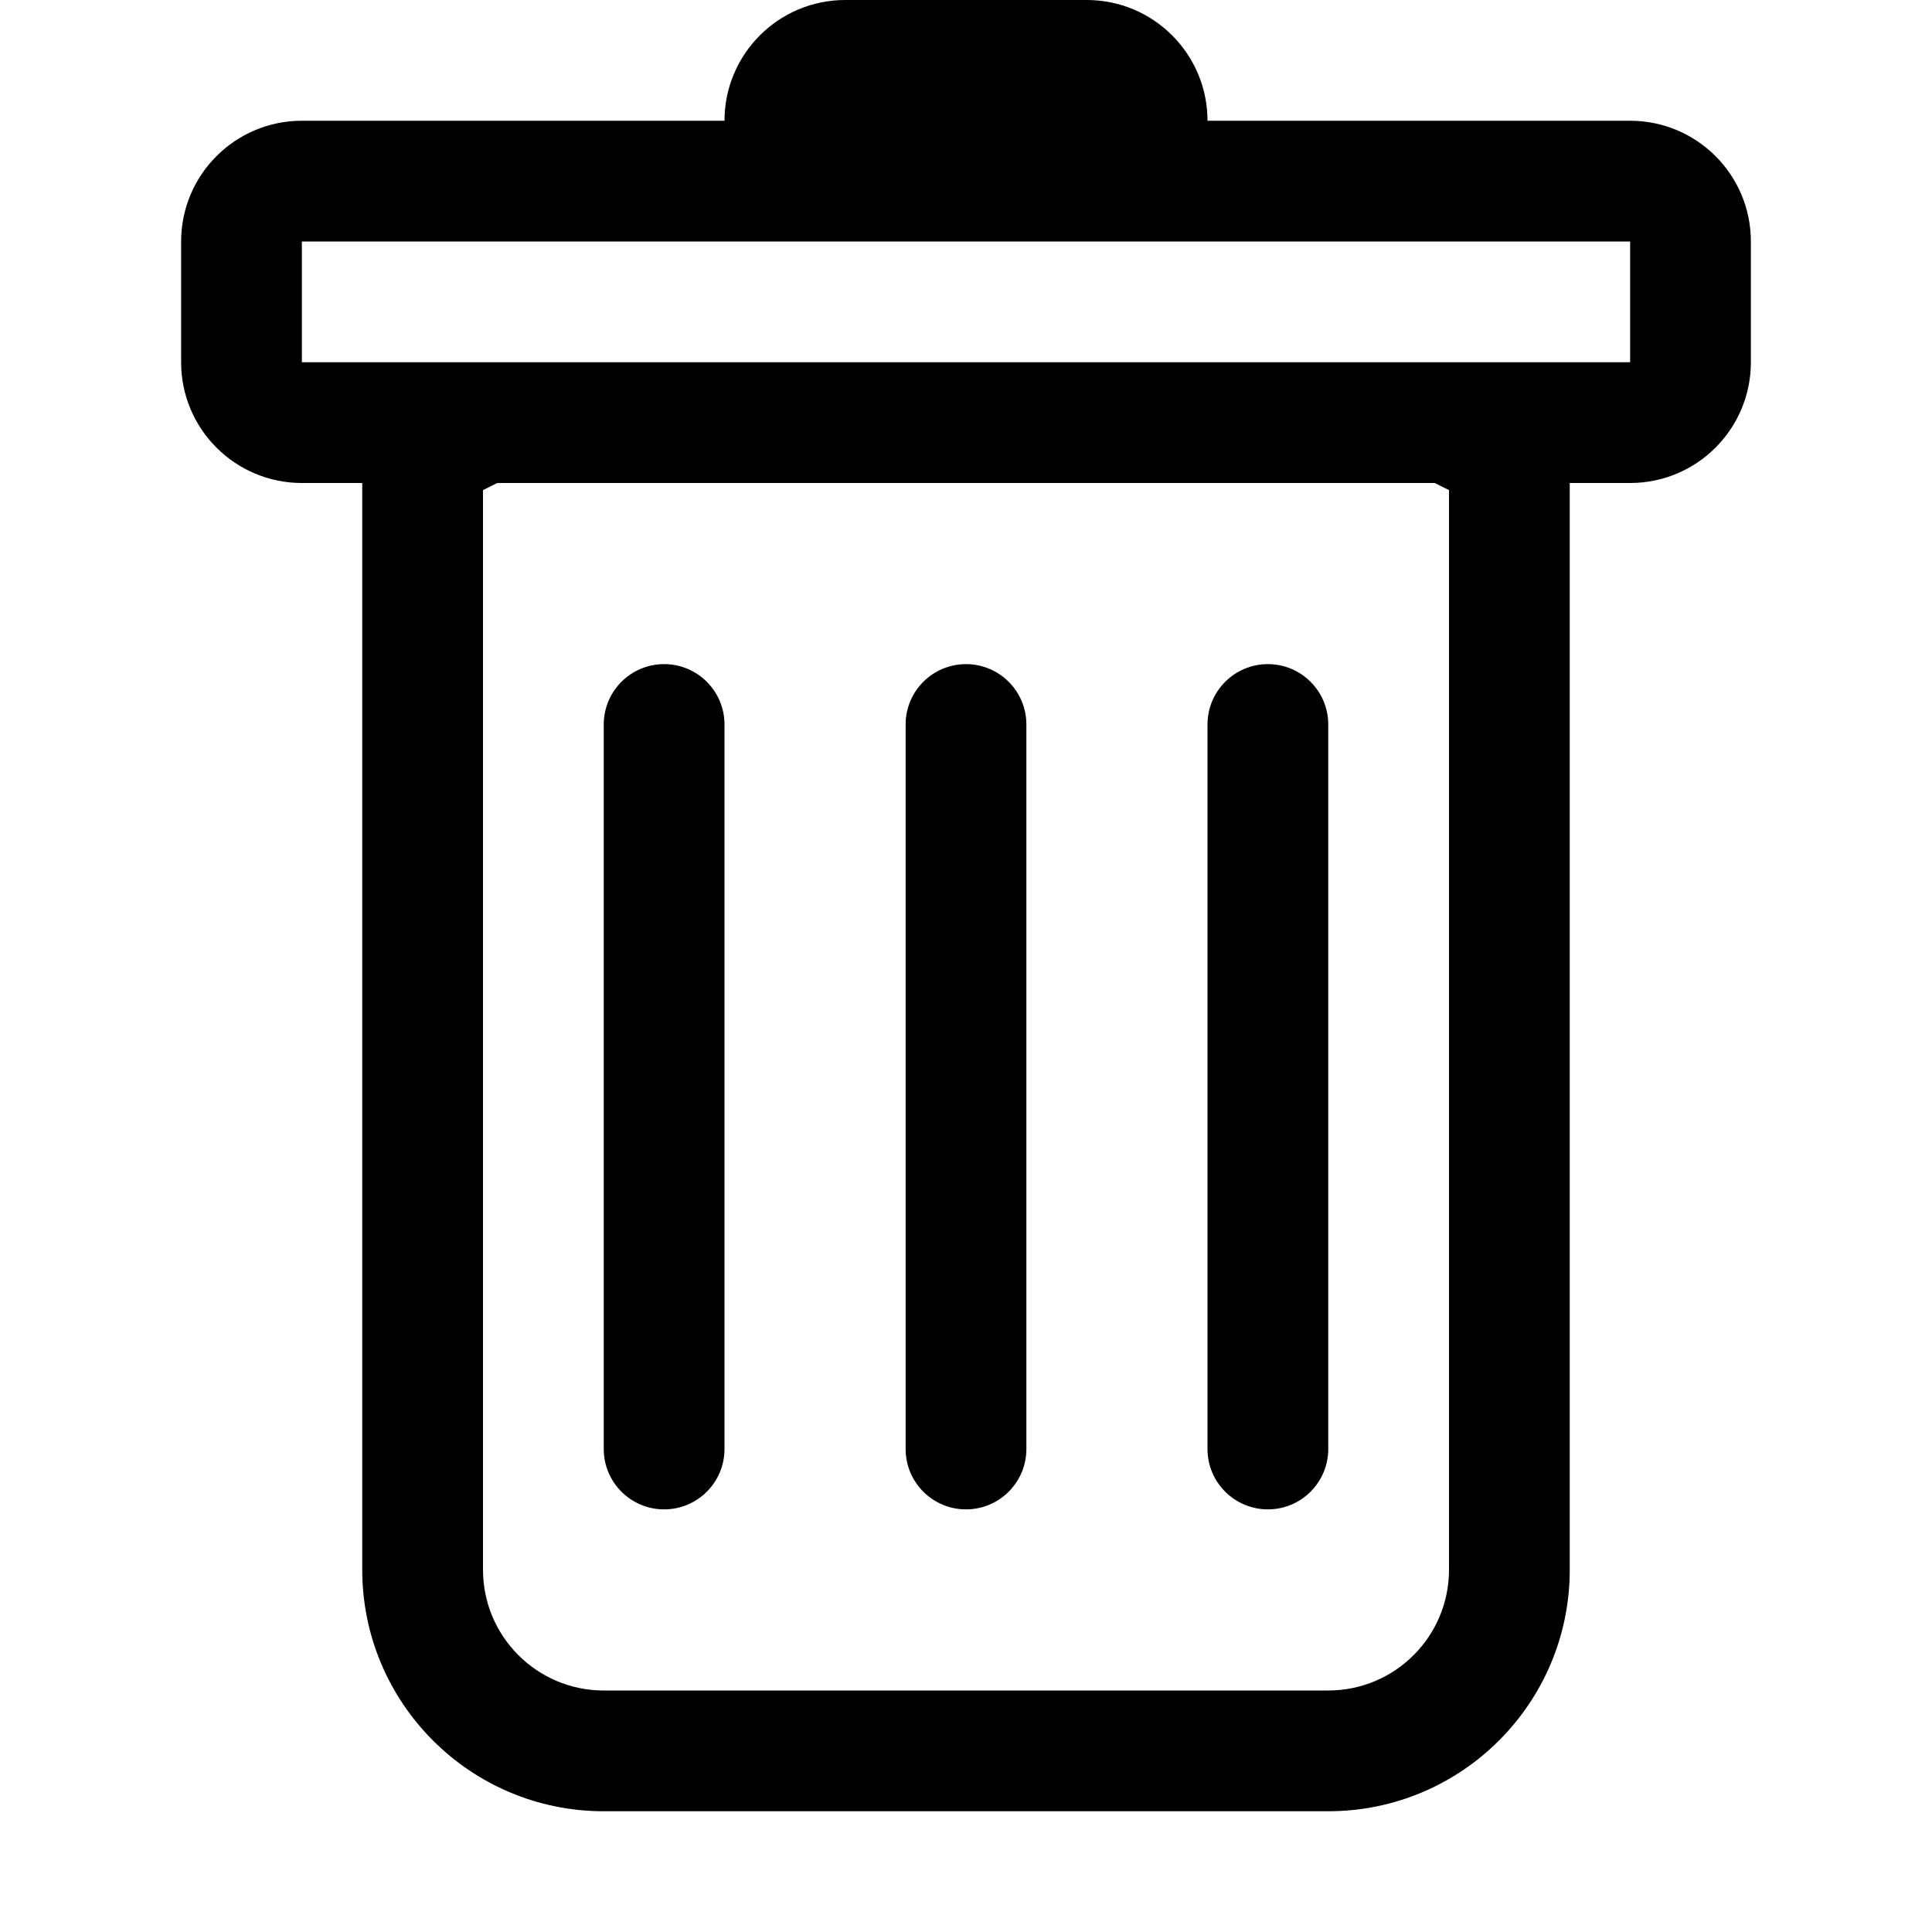
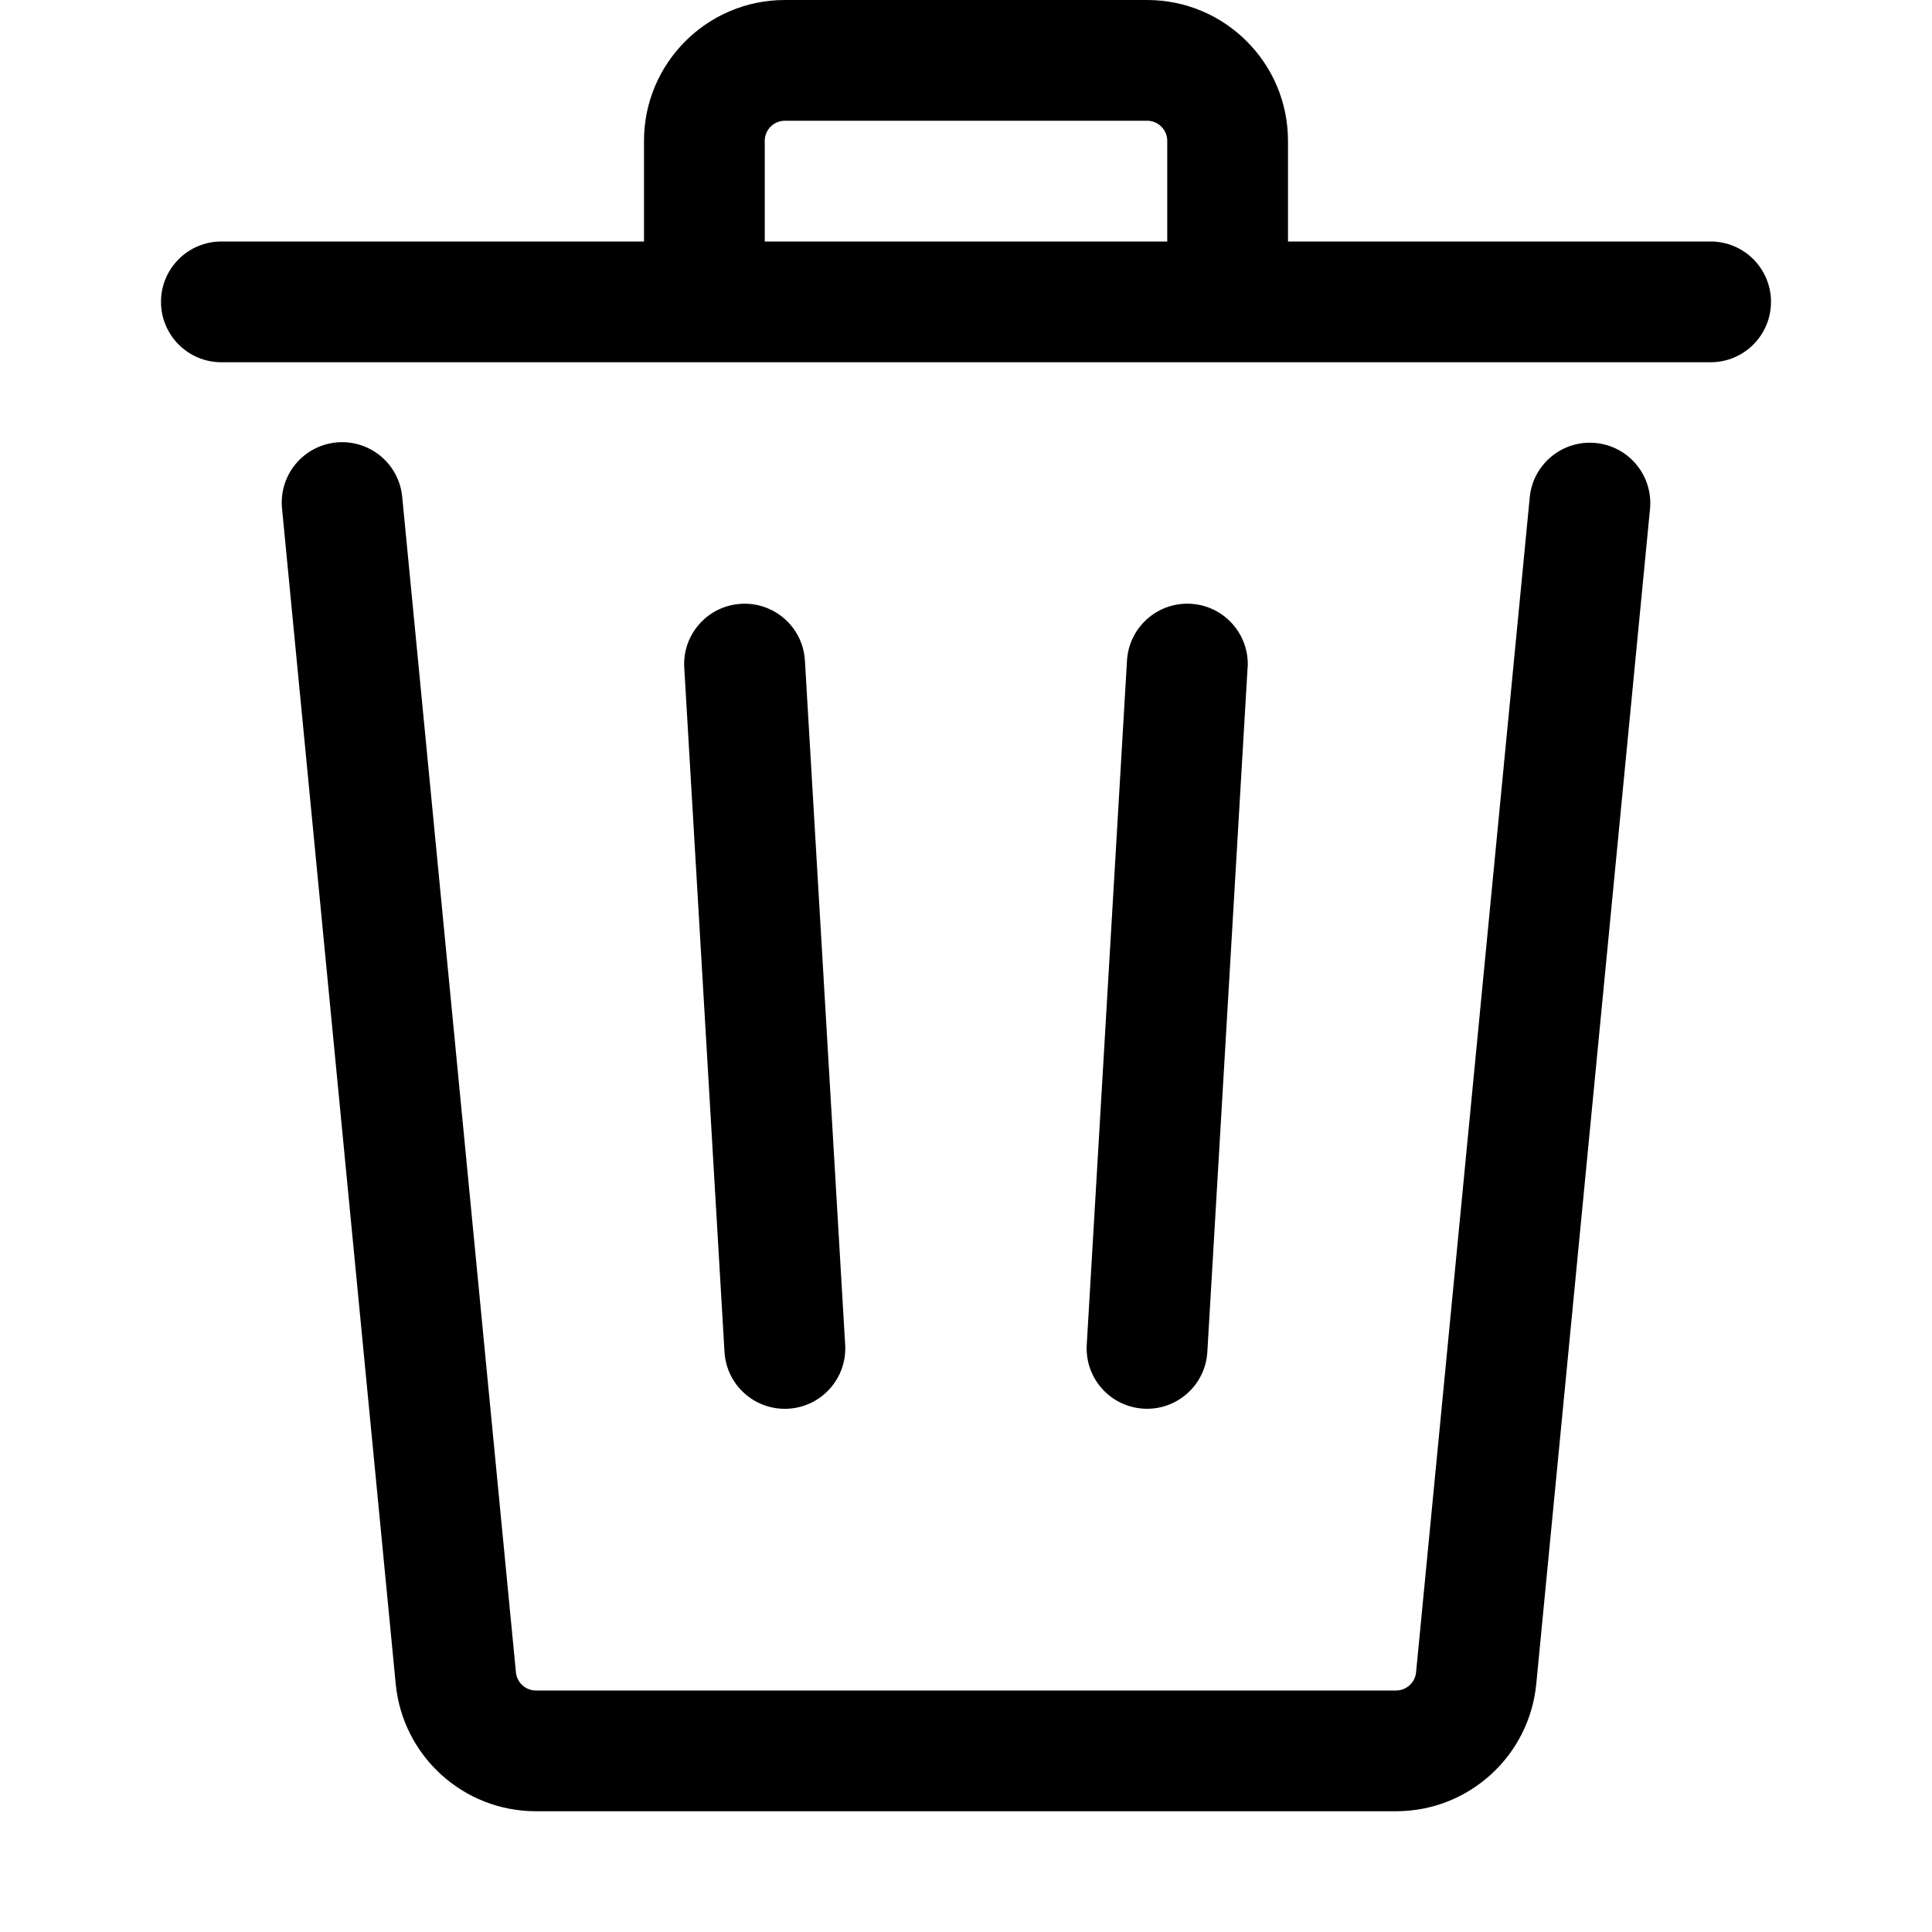
- <svg xmlns="http://www.w3.org/2000/svg" width="16" height="16" fill="currentColor" class="bi bi-trash" viewBox="0 0 16 16">
-   <path d="M5.5 5.5A.5.5 0 0 1 6 6v6a.5.5 0 0 1-1 0V6a.5.5 0 0 1 .5-.5Zm2.5 0a.5.5 0 0 1 .5.5v6a.5.5 0 0 1-1 0V6a.5.5 0 0 1 .5-.5Zm3 .5a.5.5 0 0 0-1 0v6a.5.5 0 0 0 1 0V6Z" />
-   <path d="M14.5 3a1 1 0 0 1-1 1H13v9a2 2 0 0 1-2 2H5a2 2 0 0 1-2-2V4h-.5a1 1 0 0 1-1-1V2a1 1 0 0 1 1-1H6a1 1 0 0 1 1-1h2a1 1 0 0 1 1 1h3.5a1 1 0 0 1 1 1v1ZM4.118 4 4 4.059V13a1 1 0 0 0 1 1h6a1 1 0 0 0 1-1V4.059L11.882 4H4.118ZM2.5 3h11V2h-11v1Z" />
+ <svg xmlns="http://www.w3.org/2000/svg" version="1.1" width="16" height="16" viewBox="0 0 24 24" class="octicon octicon-trash" aria-hidden="true" fill="currentColor">
+   <path fill-rule="evenodd" d="M16 1.75V3h5.25a.75.75 0 010 1.5H2.75a.75.75 0 010-1.5H8V1.75C8 .784 8.784 0 9.75 0h4.5C15.216 0 16 .784 16 1.75zm-6.5 0a.25.25 0 01.25-.25h4.5a.25.25 0 01.25.25V3h-5V1.75z" />
+   <path d="M4.997 6.178a.75.75 0 10-1.493.144L4.916 20.92a1.75 1.75 0 001.742 1.58h10.684a1.75 1.75 0 001.742-1.581l1.413-14.597a.75.75 0 00-1.494-.144l-1.412 14.596a.25.25 0 01-.249.226H6.658a.25.25 0 01-.249-.226L4.997 6.178z" />
+   <path d="M9.206 7.501a.75.75 0 01.793.705l.5 8.5A.75.75 0 119 16.794l-.5-8.5a.75.75 0 01.705-.793zm6.293.793A.75.75 0 1014 8.206l-.5 8.5a.75.75 0 001.498.088l.5-8.5z" />
</svg>
